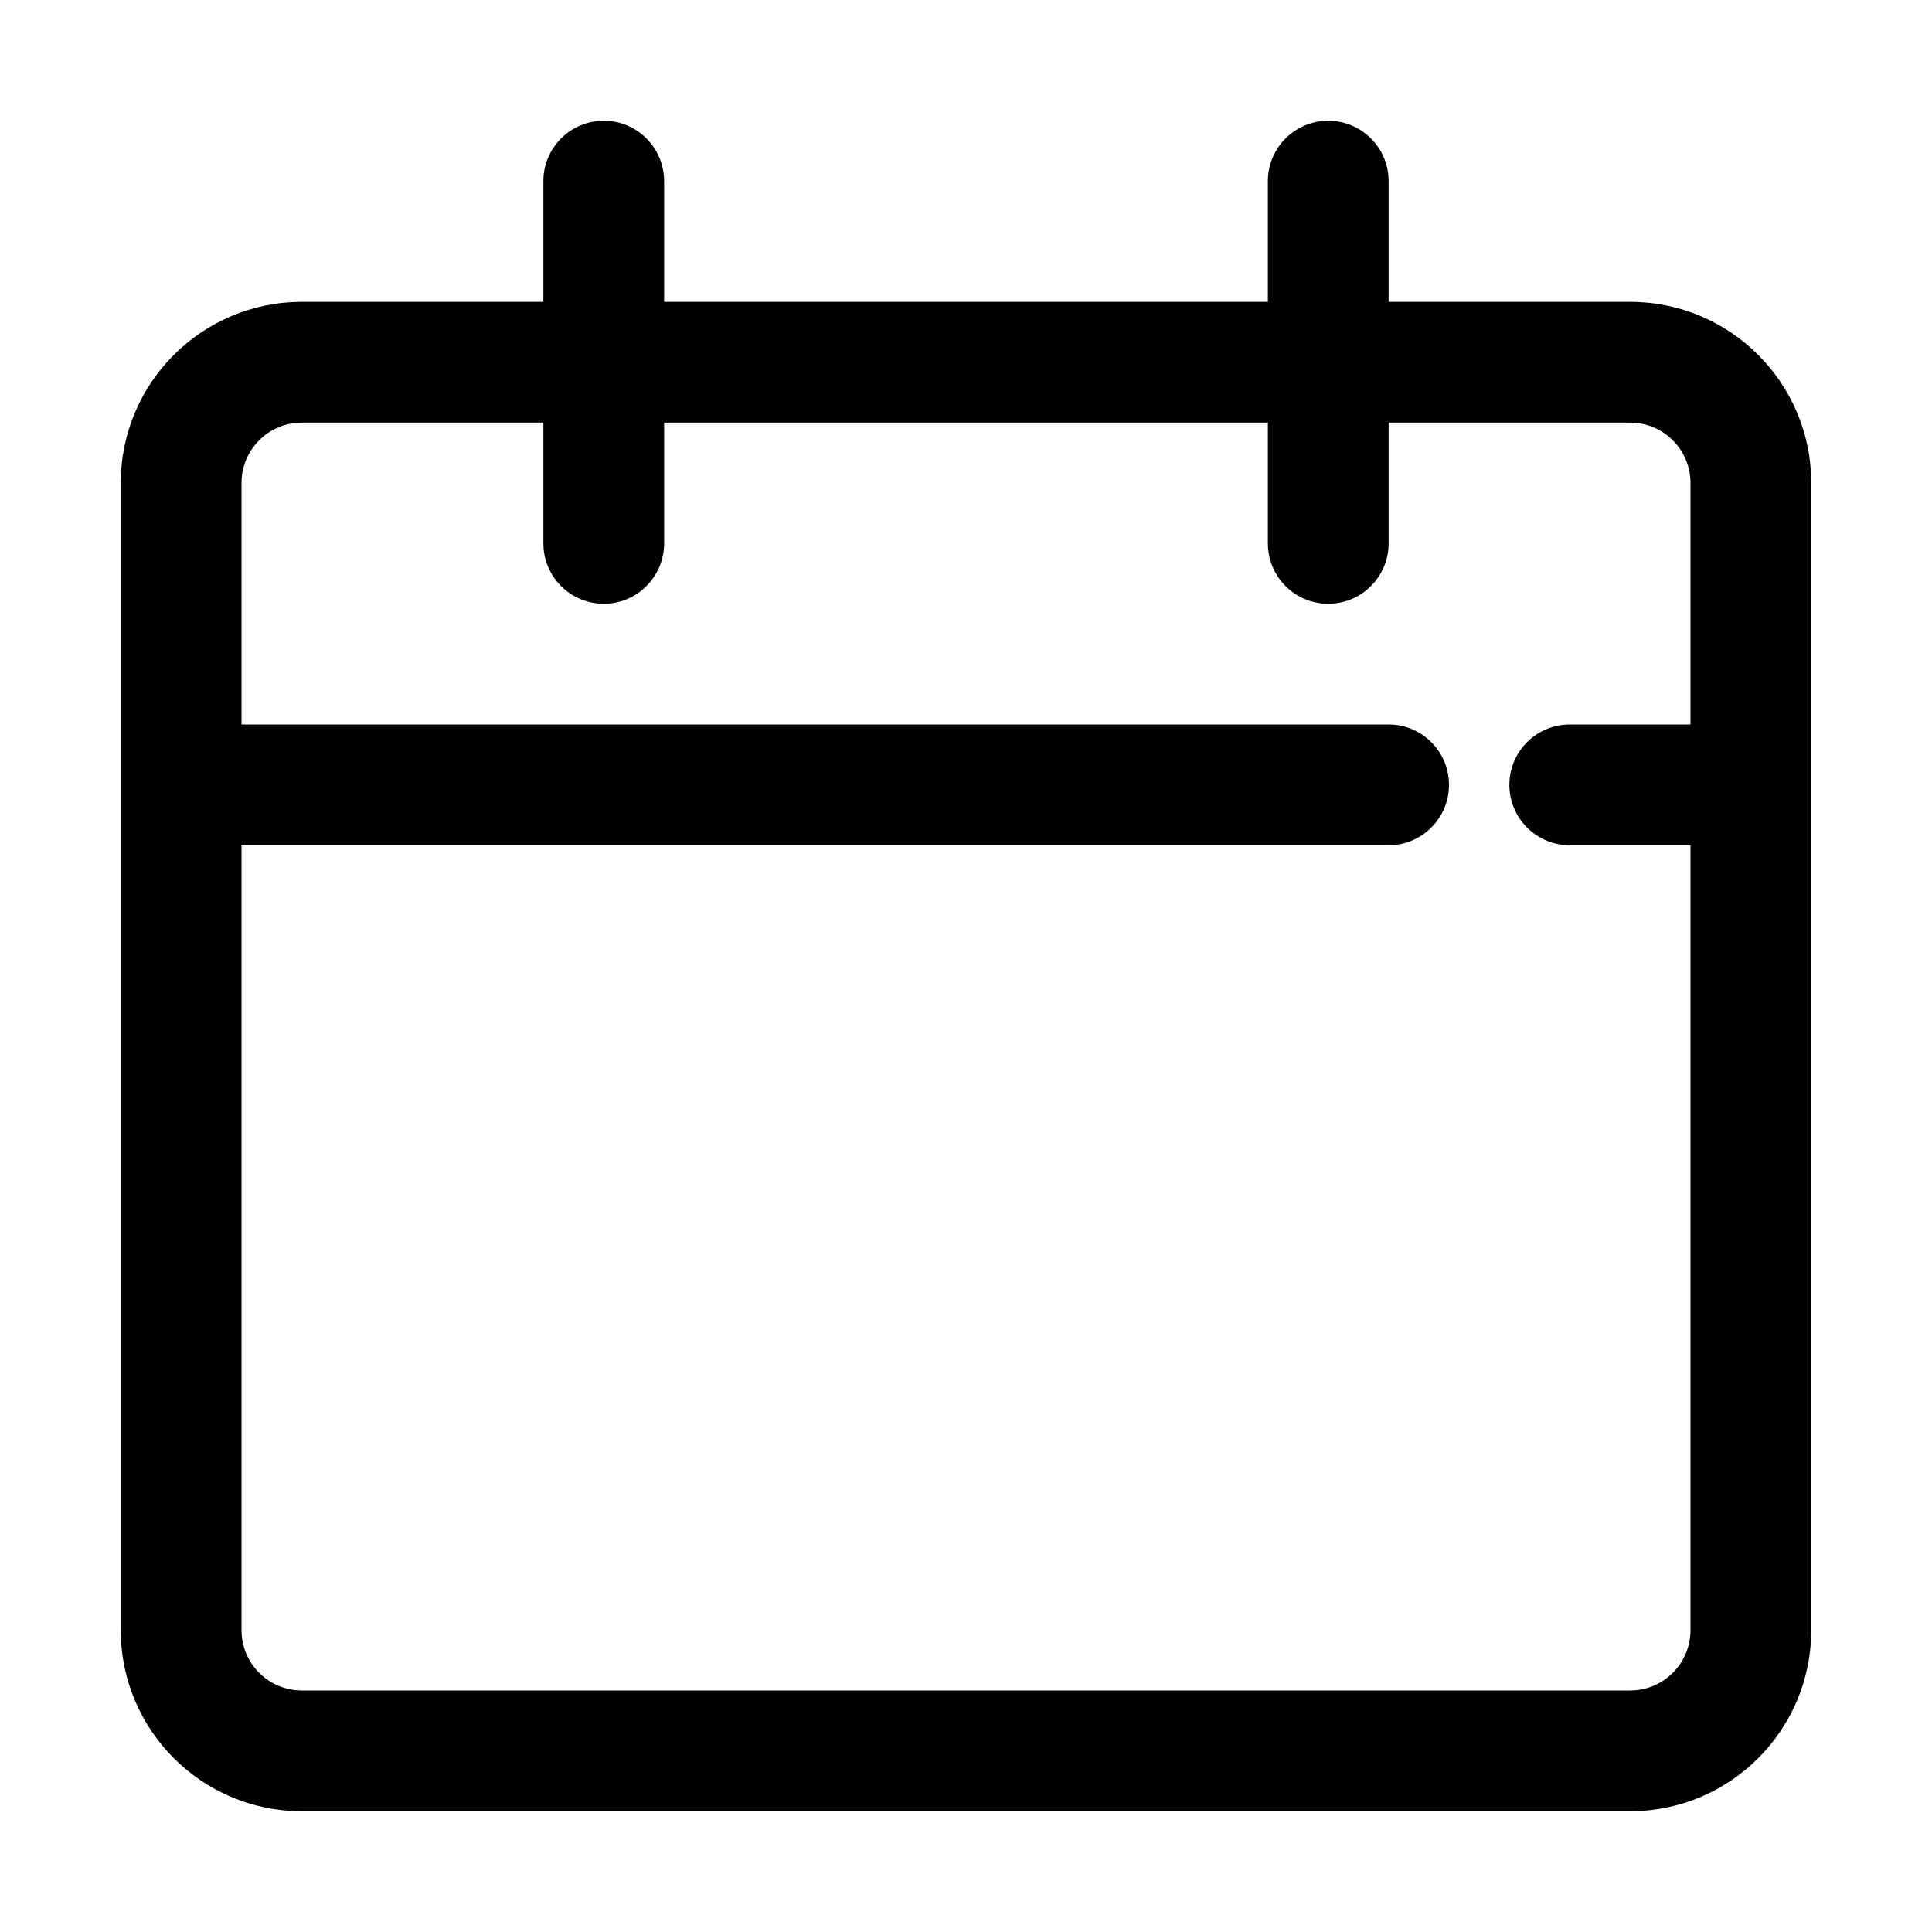
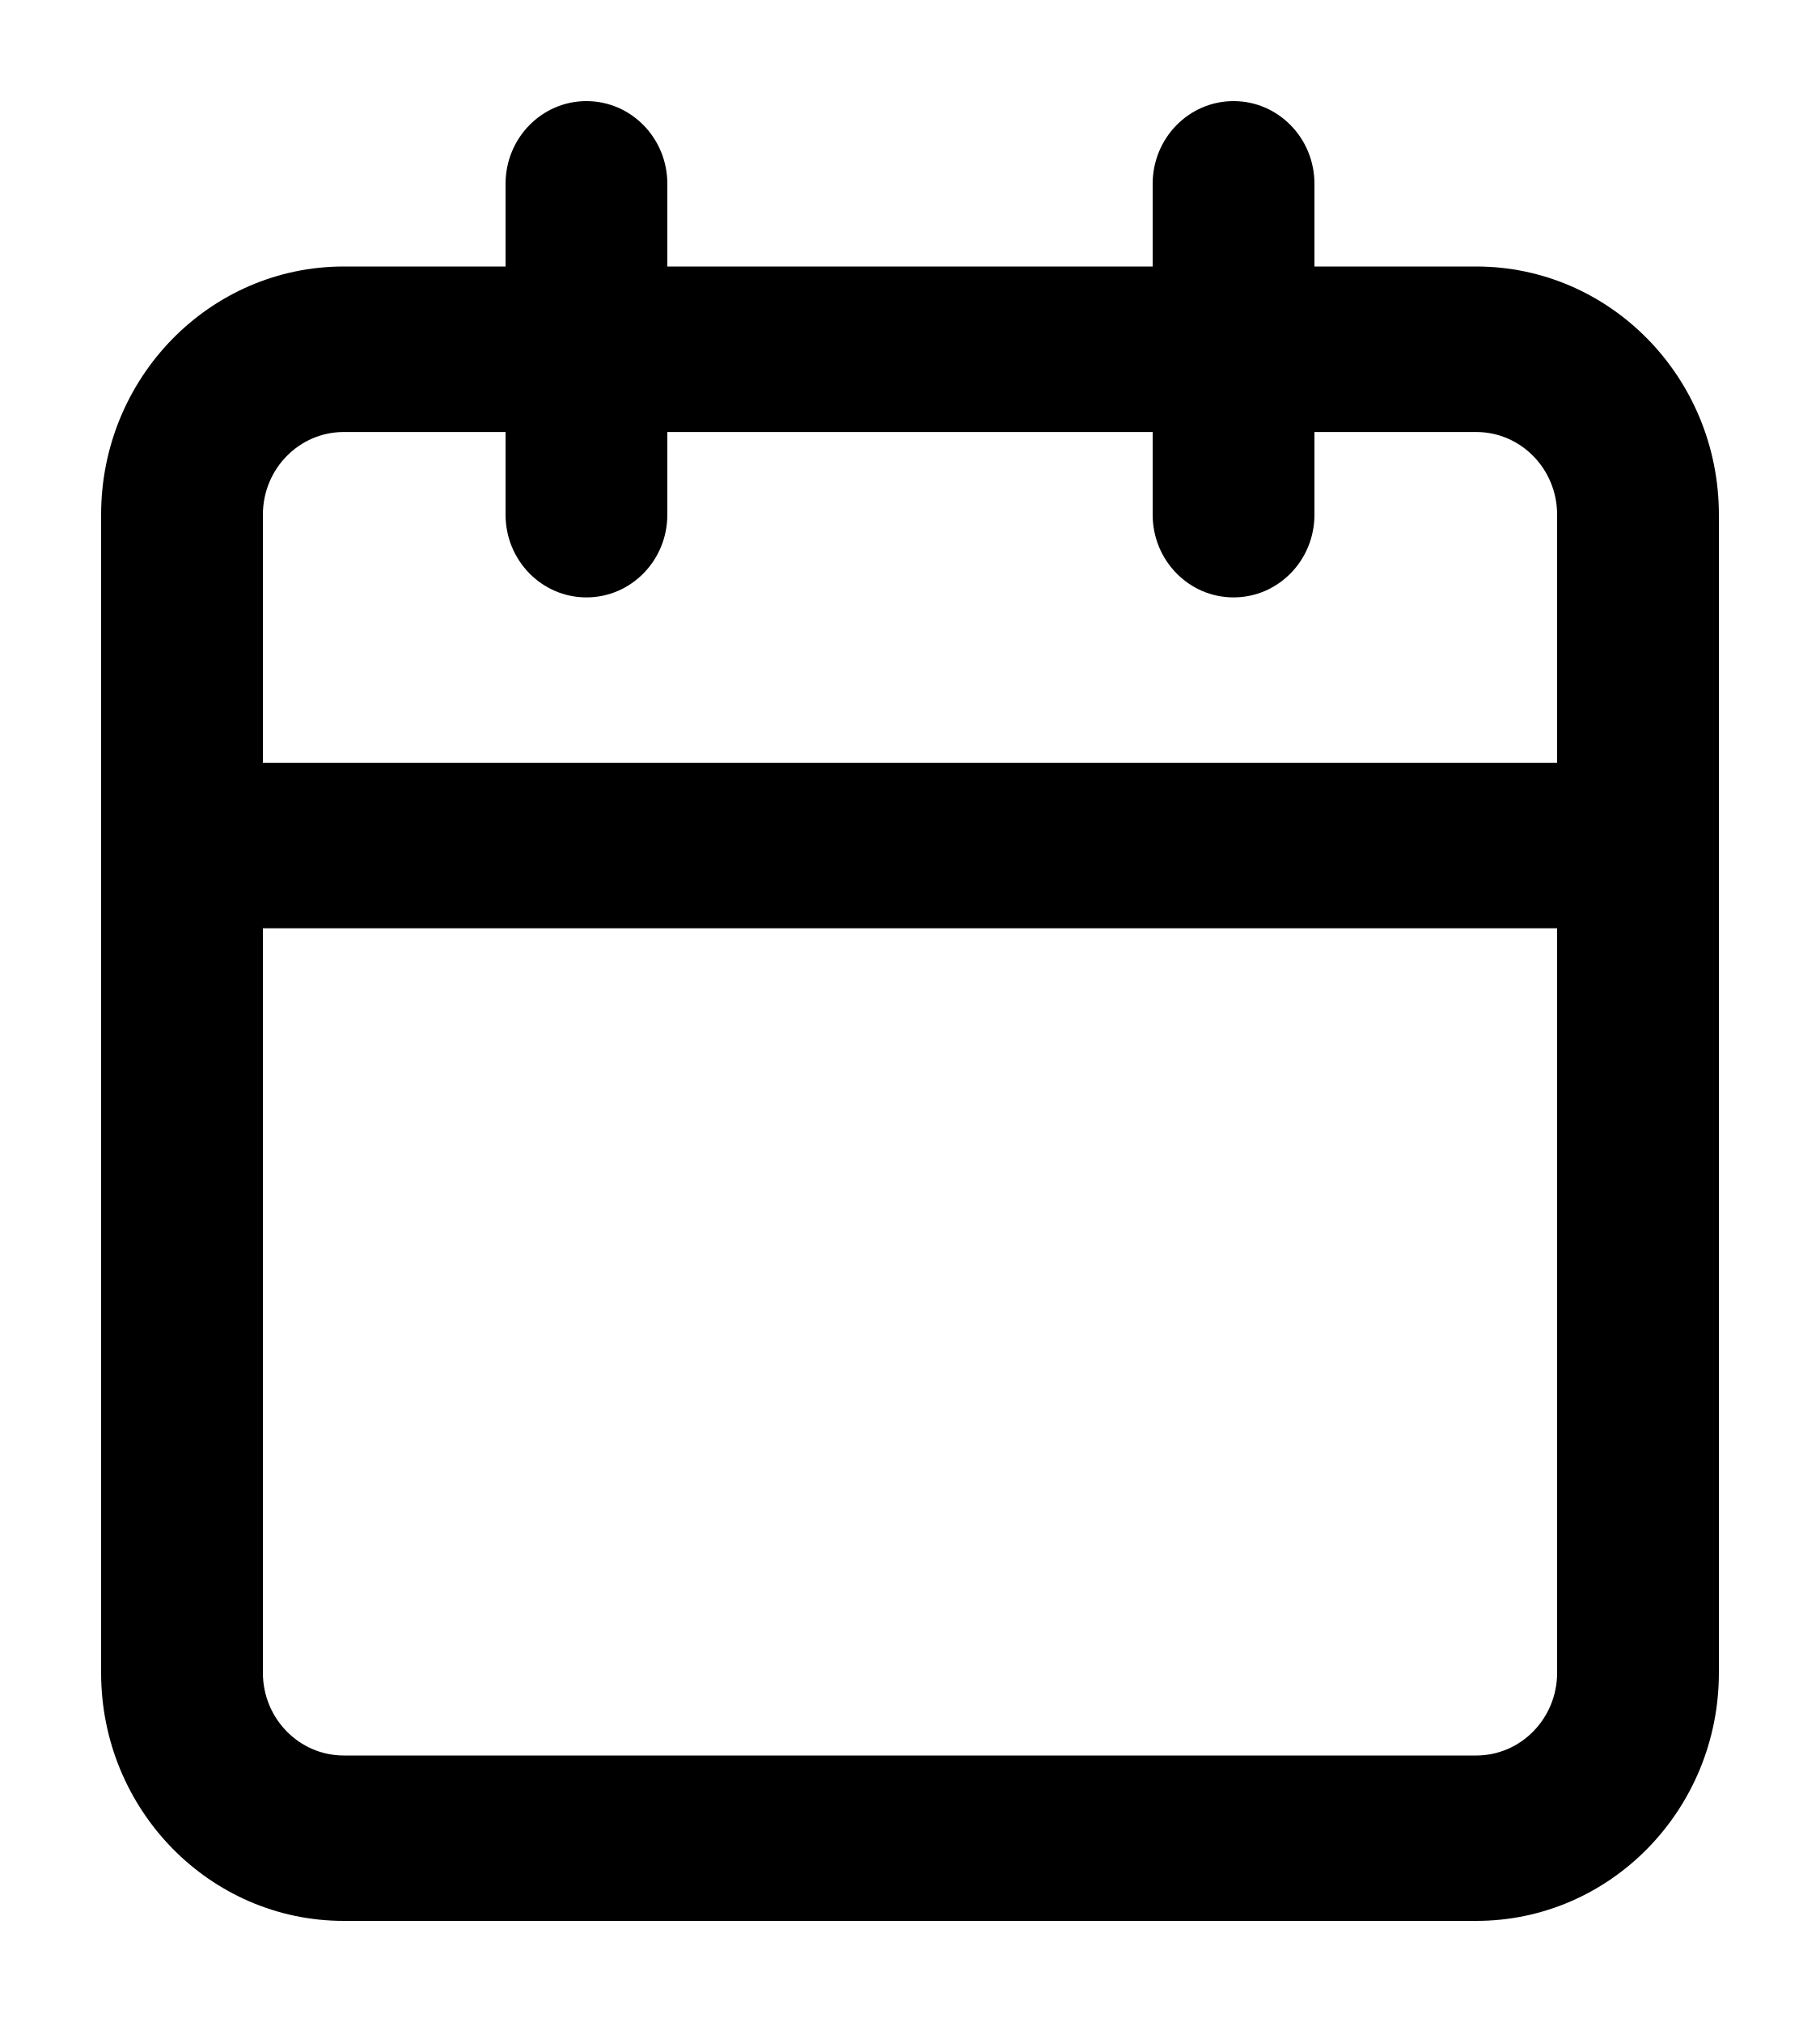
- <svg xmlns="http://www.w3.org/2000/svg" viewBox="0 0 32 32" width="20" height="20">
-   <g id="_04" data-name="04">
-     <path d="m27 5h-4v-2a1 1 0 0 0 -2 0v2h-10v-2a1 1 0 0 0 -2 0v2h-4a3 3 0 0 0 -3 3v19a3 3 0 0 0 3 3h22a3 3 0 0 0 3-3v-19a3 3 0 0 0 -3-3zm0 23h-22a1 1 0 0 1 -1-1v-13h19a1 1 0 0 0 0-2h-19v-4a1 1 0 0 1 1-1h4v2a1 1 0 0 0 2 0v-2h10v2a1 1 0 0 0 2 0v-2h4a1 1 0 0 1 1 1v4h-2a1 1 0 0 0 0 2h2v13a1 1 0 0 1 -1 1z" />
-   </g>
+ <svg xmlns="http://www.w3.org/2000/svg" viewBox="-1 -1 18 20">
+   <path fillRule="evenodd" clipRule="evenodd" d="M2.4 3.273C1.958 3.273 1.6 3.639 1.6 4.091V15.546C1.6 15.997 1.958 16.364 2.4 16.364H13.6C14.042 16.364 14.4 15.997 14.4 15.546V4.091C14.4 3.639 14.042 3.273 13.6 3.273H2.4ZM0 4.091C0 2.735 1.075 1.636 2.4 1.636H13.6C14.925 1.636 16 2.735 16 4.091V15.546C16 16.901 14.925 18 13.6 18H2.4C1.075 18 0 16.901 0 15.546V4.091Z" />
+   <path fillRule="evenodd" clipRule="evenodd" d="M11.2 0C11.642 0 12 0.366 12 0.818V4.091C12 4.543 11.642 4.909 11.2 4.909C10.758 4.909 10.4 4.543 10.4 4.091V0.818C10.4 0.366 10.758 0 11.2 0Z" />
+   <path fillRule="evenodd" clipRule="evenodd" d="M4.8 0C5.242 0 5.6 0.366 5.6 0.818V4.091C5.6 4.543 5.242 4.909 4.8 4.909C4.358 4.909 4 4.543 4 4.091V0.818C4 0.366 4.358 0 4.8 0Z" />
+   <path fillRule="evenodd" clipRule="evenodd" d="M0 7.364C0 6.912 0.358 6.545 0.8 6.545H15.2C15.642 6.545 16 6.912 16 7.364C16 7.816 15.642 8.182 15.2 8.182H0.8C0.358 8.182 0 7.816 0 7.364Z" />
</svg>
